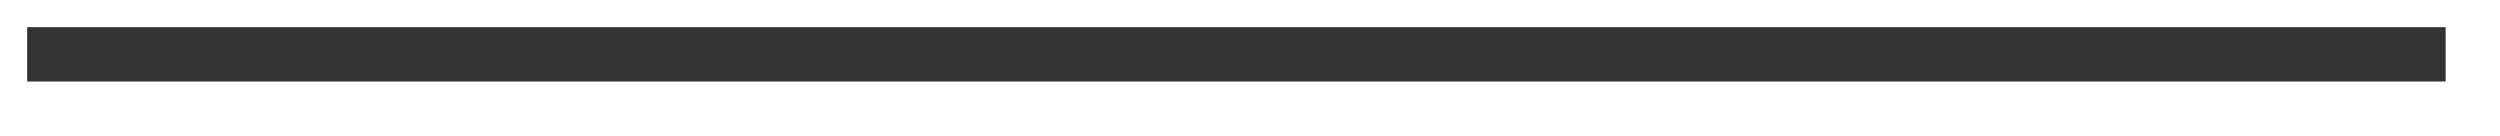
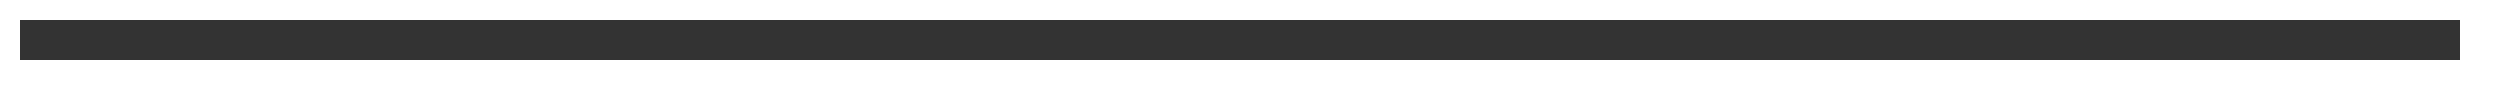
- <svg xmlns="http://www.w3.org/2000/svg" version="1.1" width="92px" height="5px">
+ <svg xmlns="http://www.w3.org/2000/svg" version="1.1" width="125px" height="5px">
  <g transform="matrix(1 0 0 1 -1016 -664 )">
-     <path d="M 1017 666  L 1106 666  " stroke-width="2" stroke="#333333" fill="none" />
+     <path d="M 1017 666  L 1139 666  " stroke-width="2" stroke="#333333" fill="none" />
  </g>
</svg>
